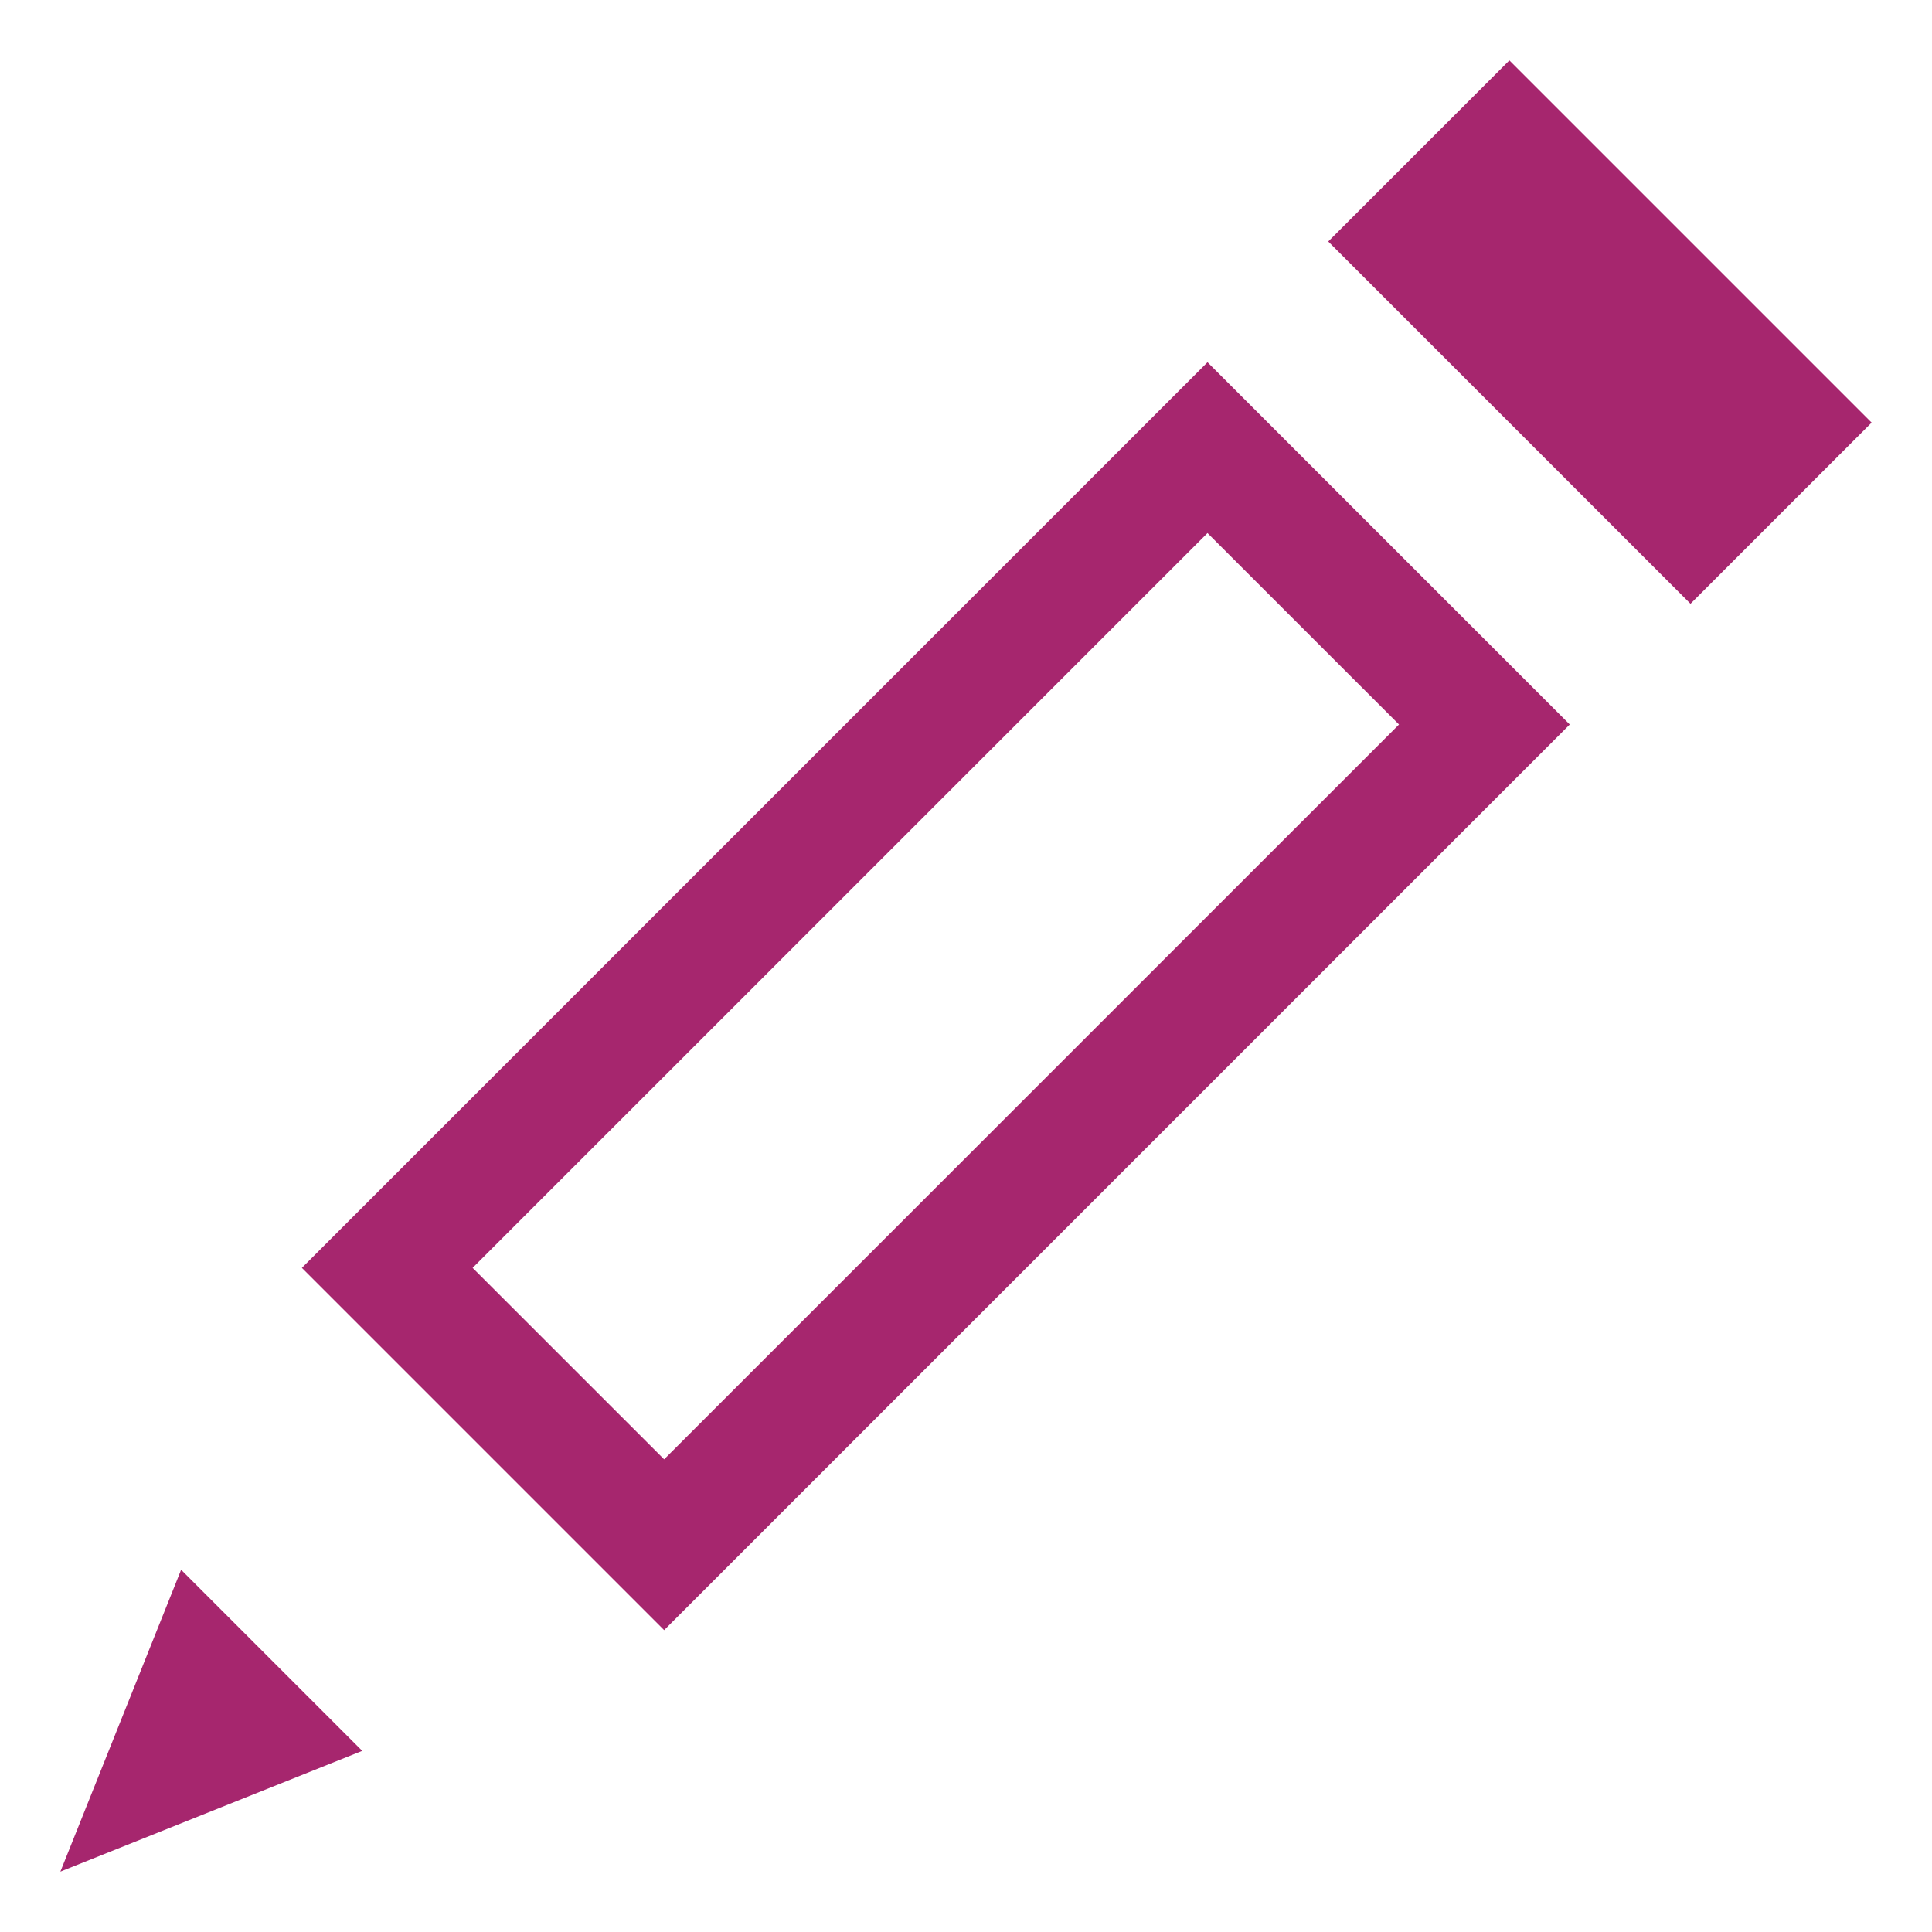
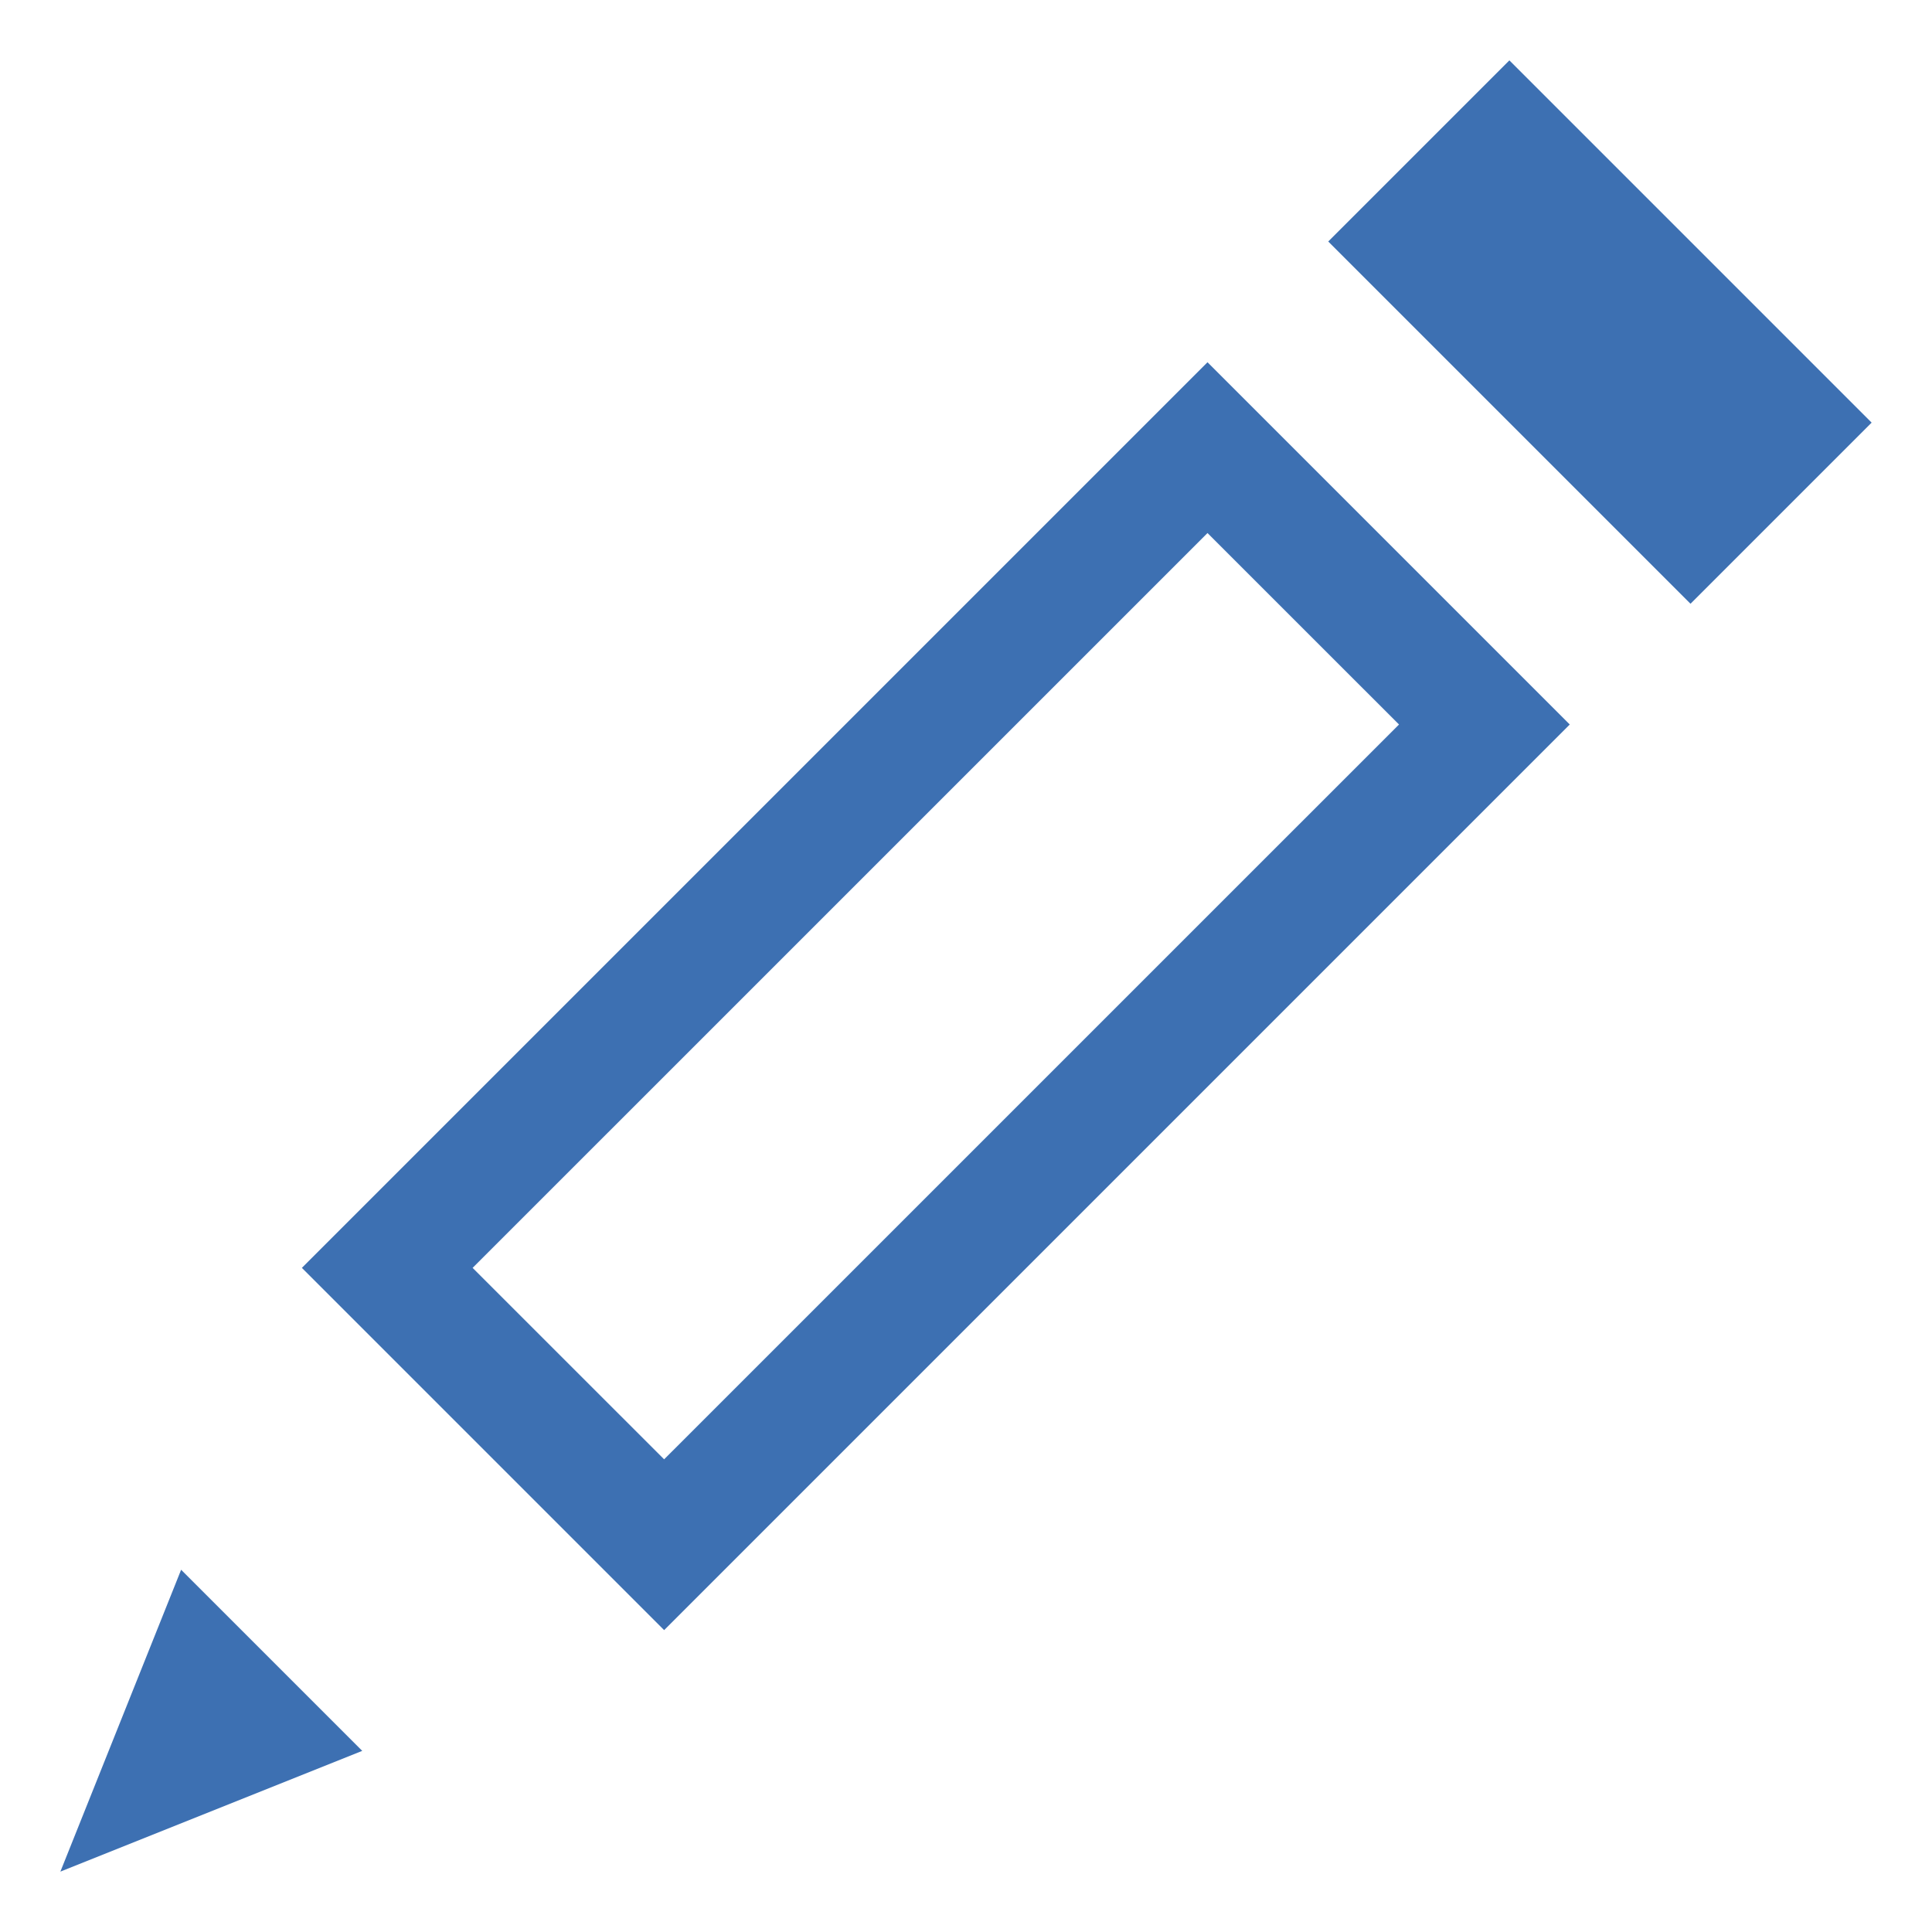
<svg xmlns="http://www.w3.org/2000/svg" viewBox="0 0 32 32">
  <style type="text/css">
- 		.st0{fill:#A6266E;}
+ 		.st0{fill:#3D70B2;}
	</style>
  <path class="st0" d="M22 4l3-3 6 6-3 3zM5 21l6 6 15-15-6-6L5 21zm6 3.171L7.828 21 20 8.829 23.172 12 11 24.171zM1 31l5-2-3-3z" />
</svg>
